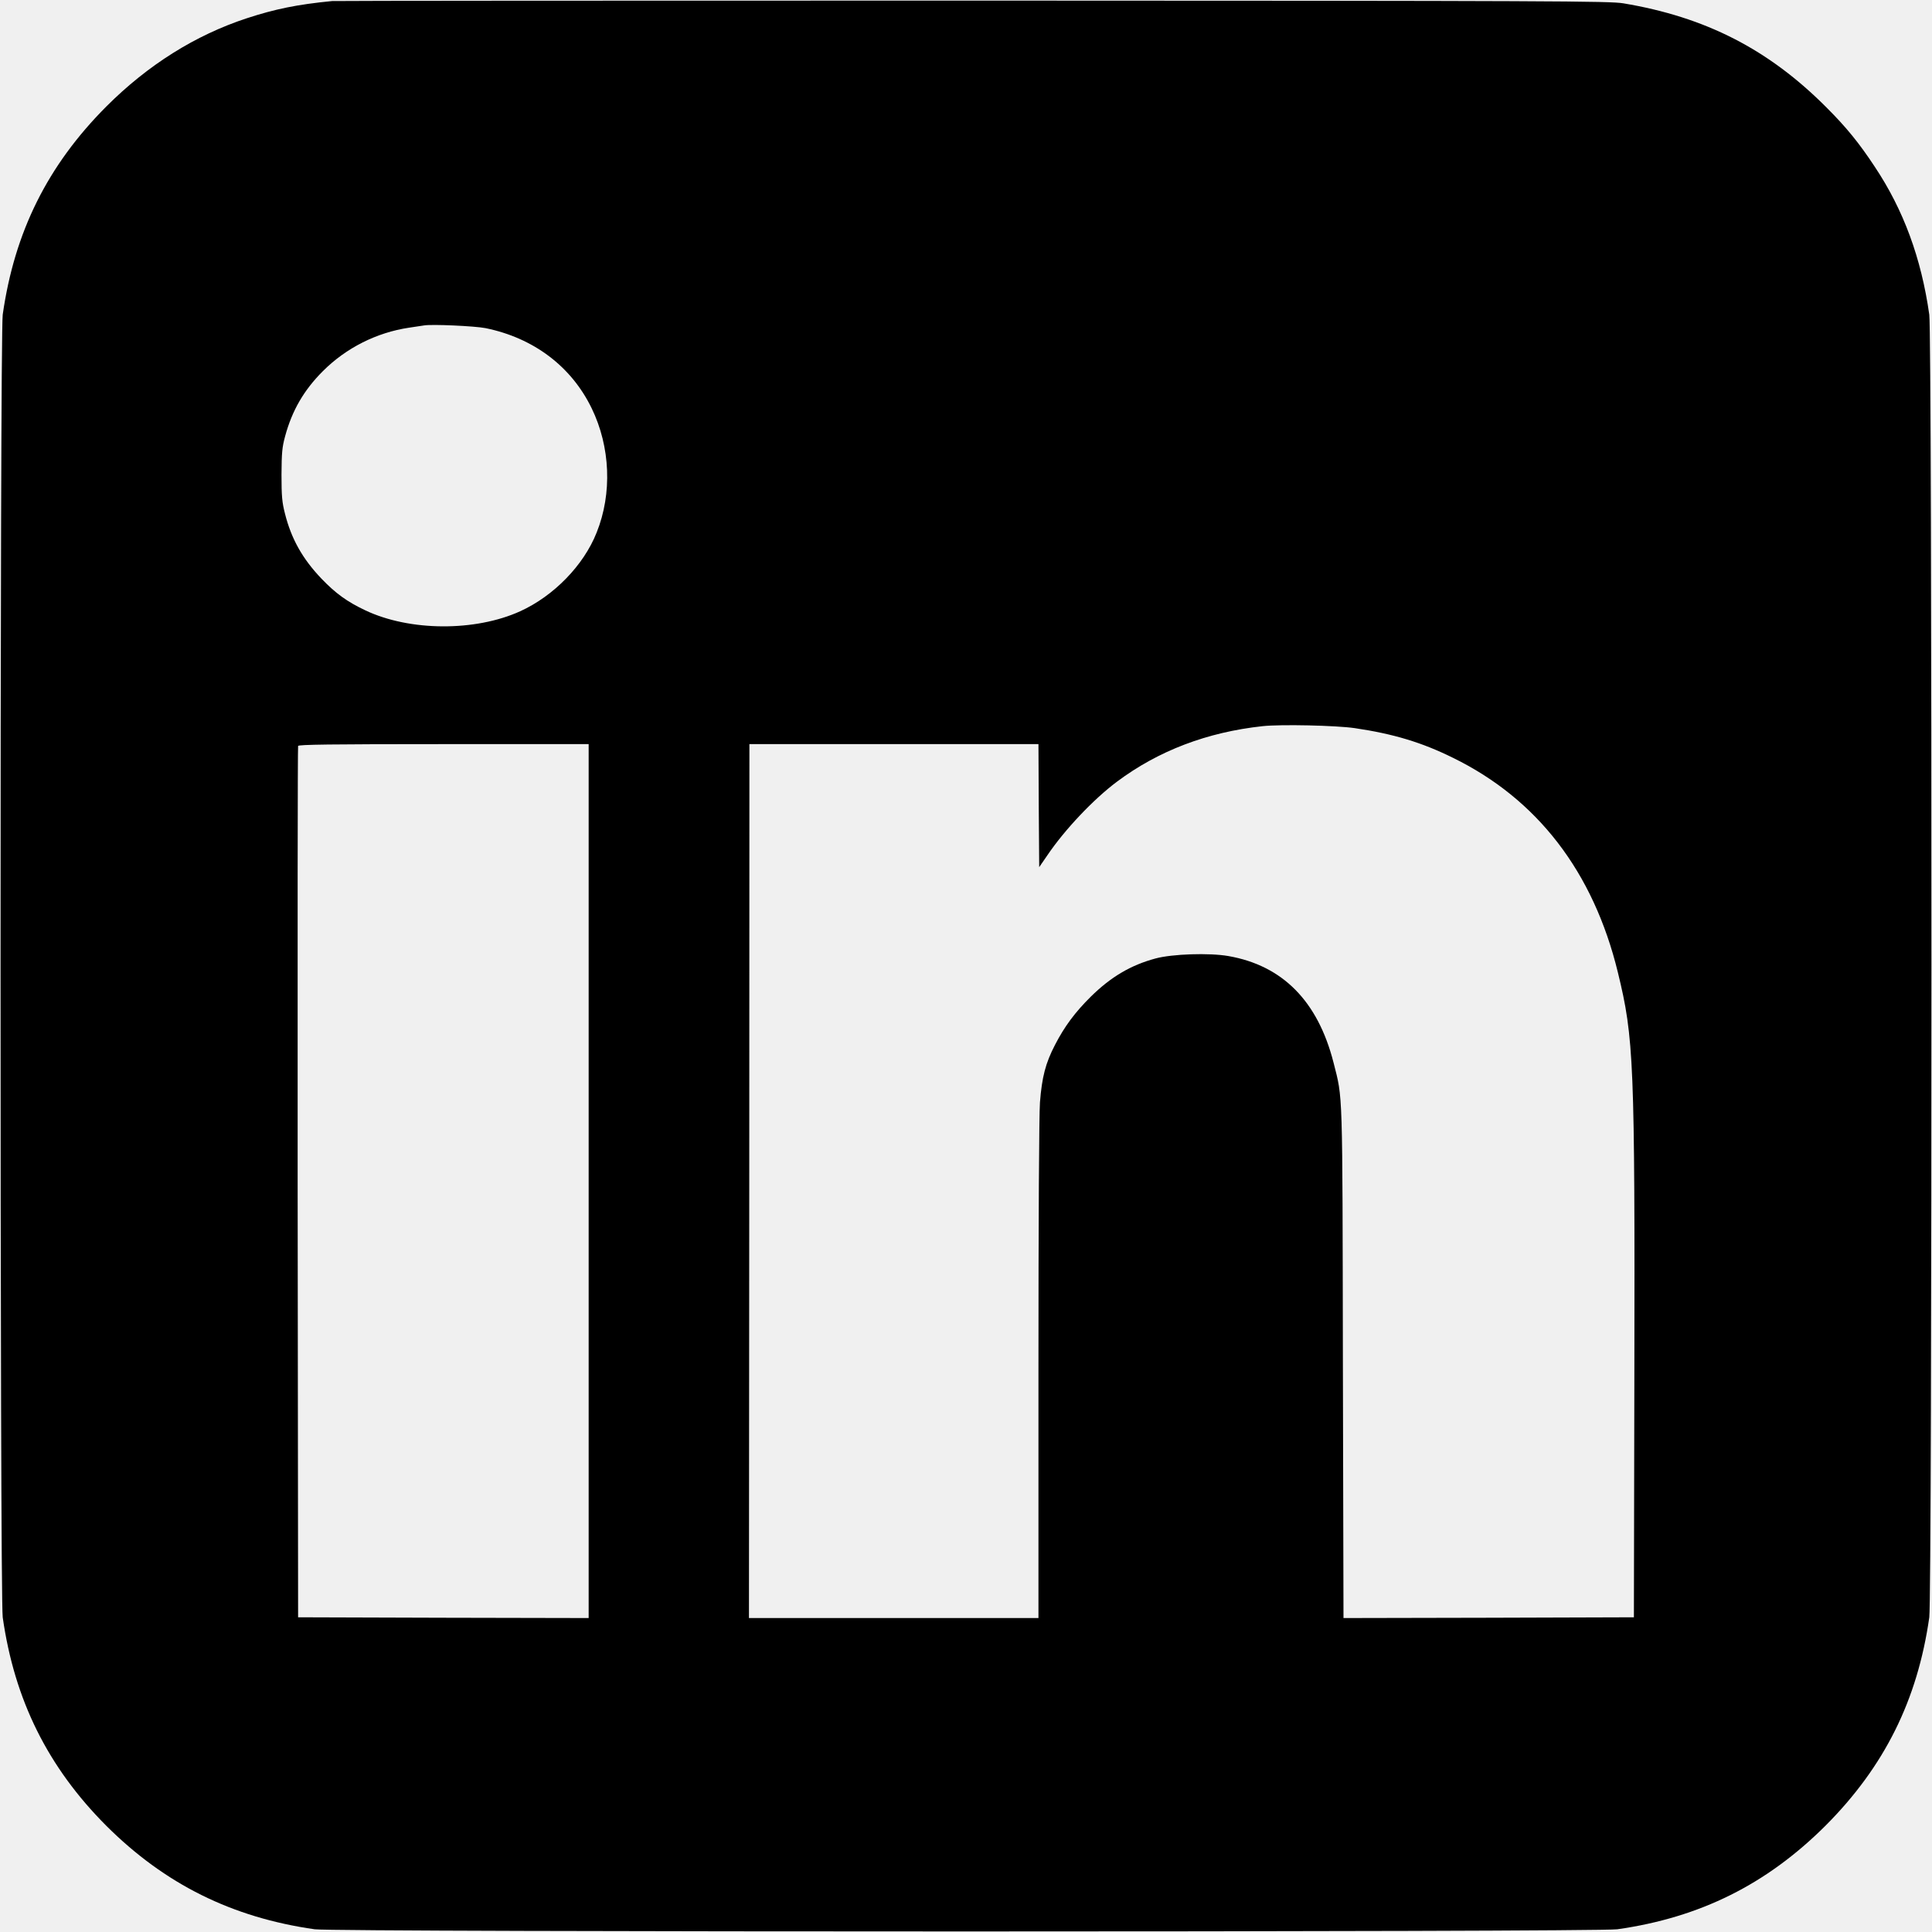
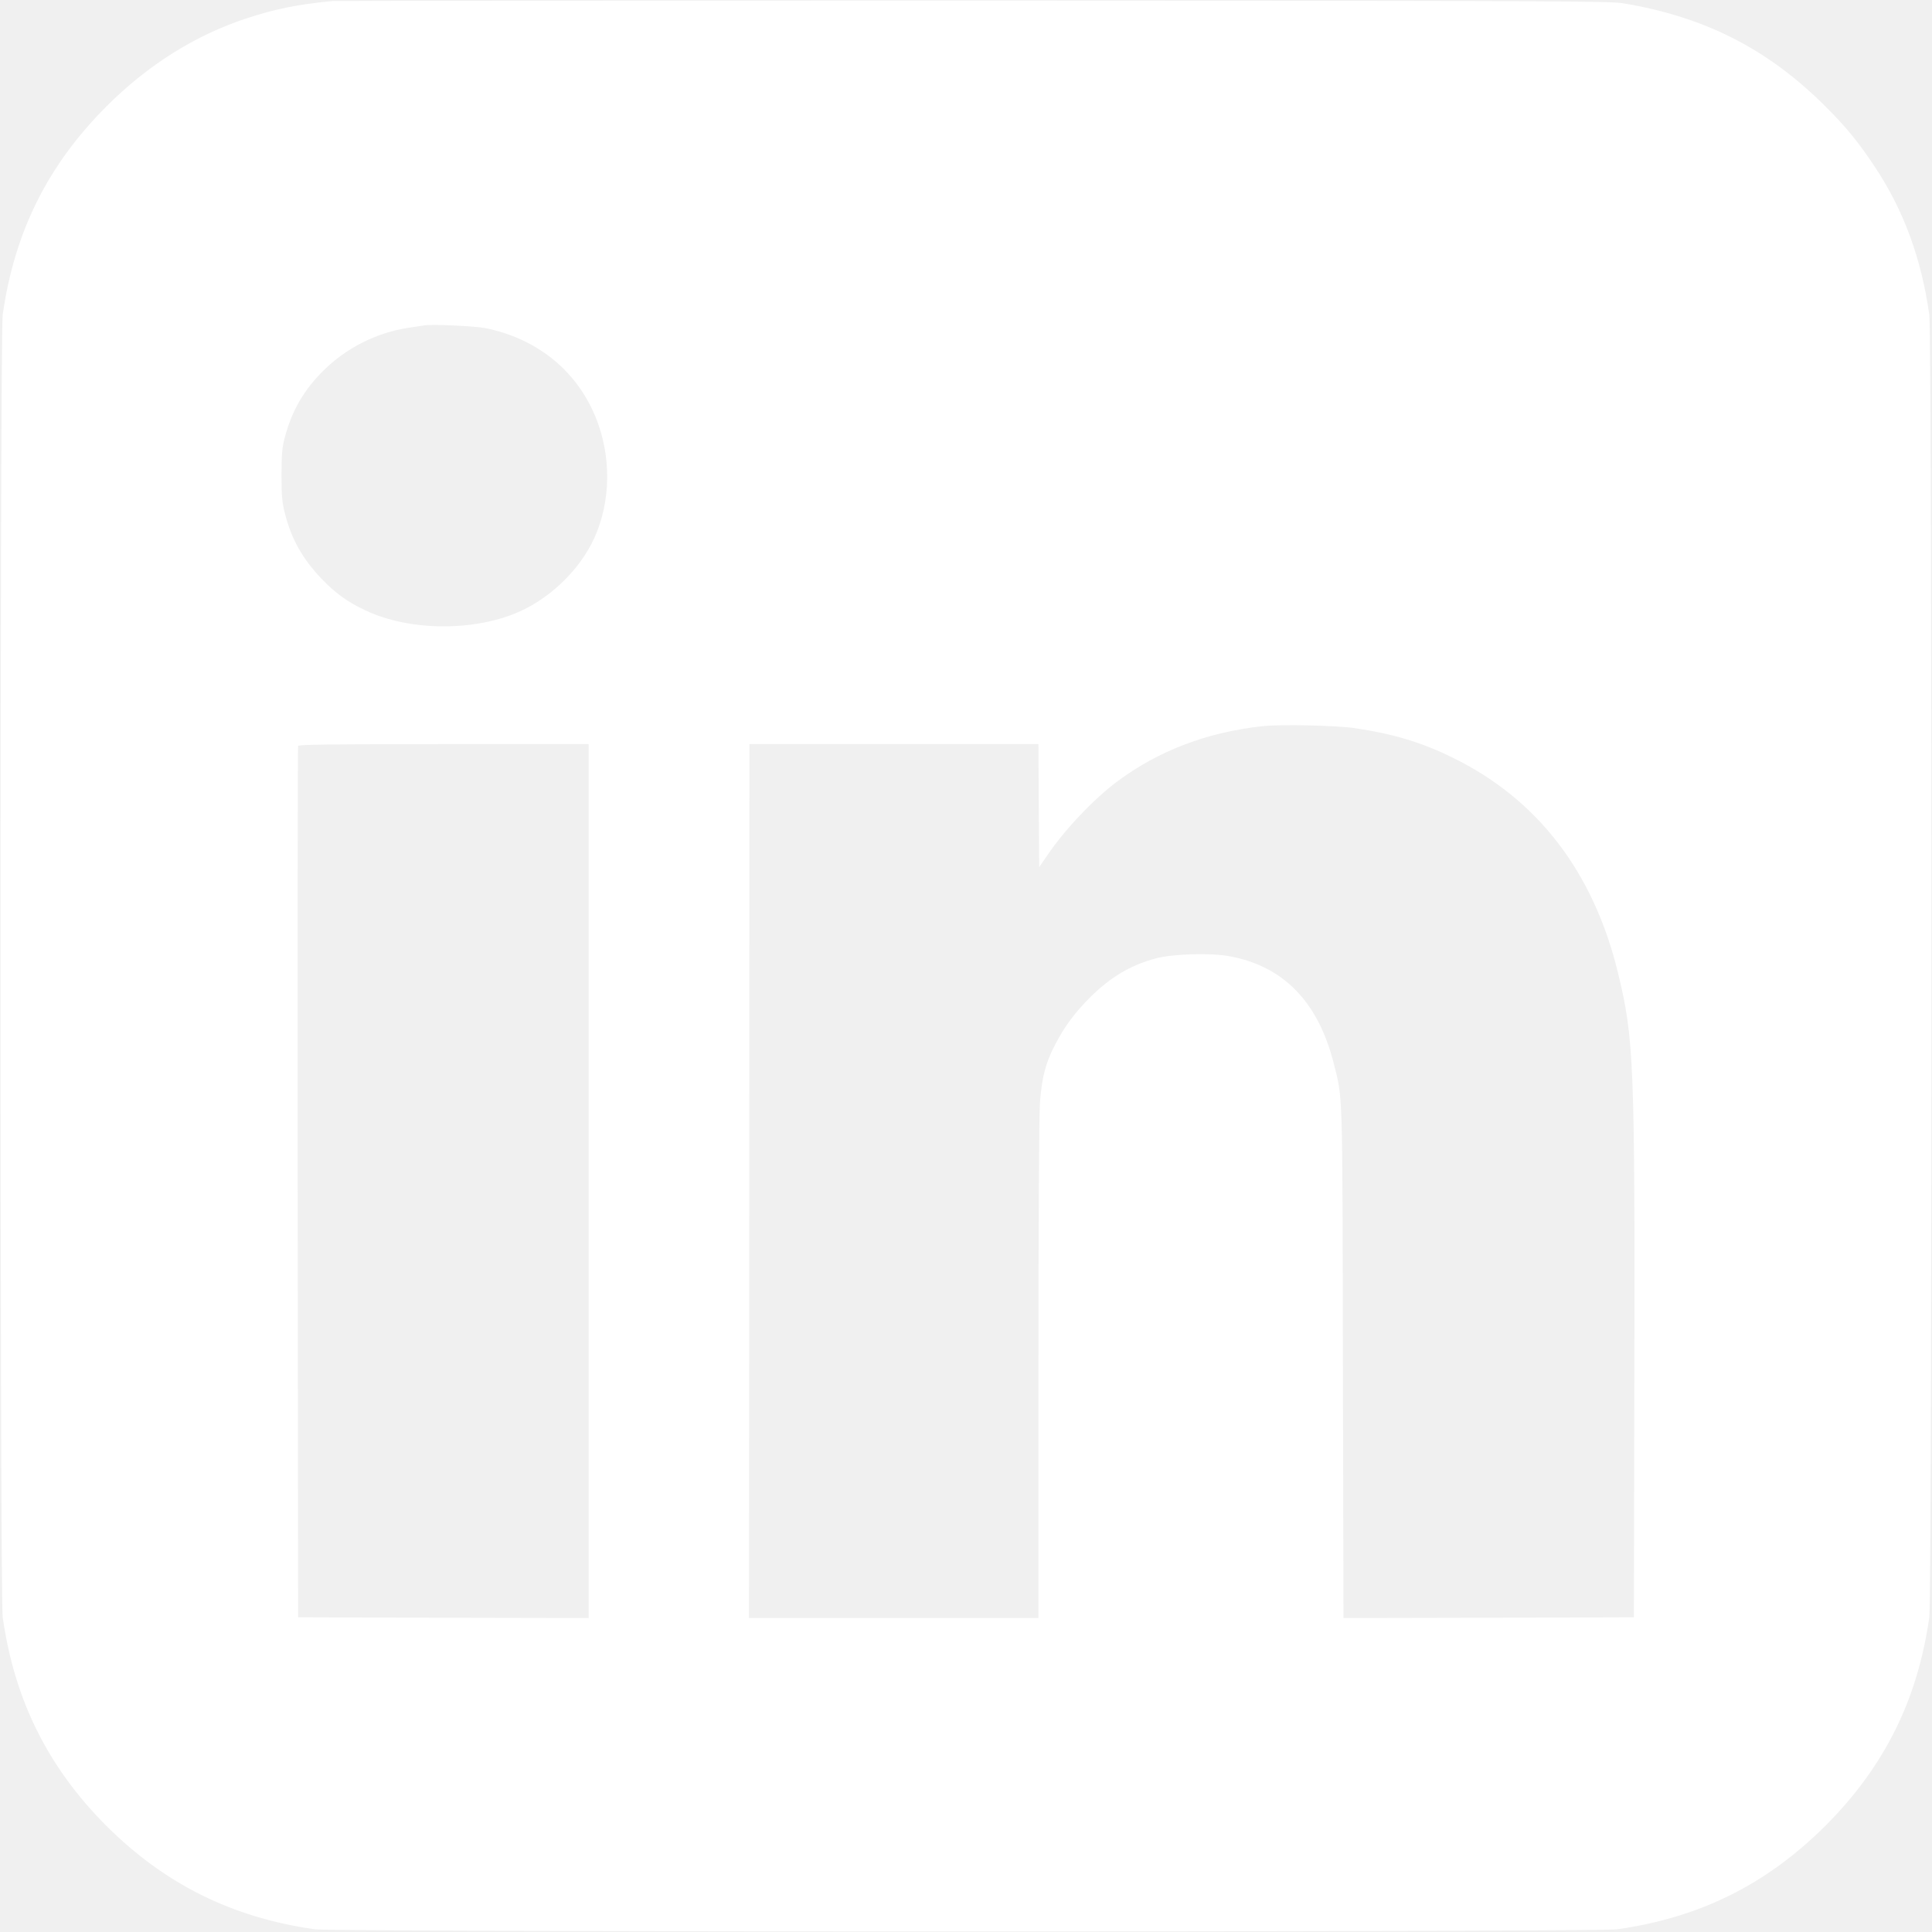
<svg xmlns="http://www.w3.org/2000/svg" aria-hidden="true" version="1.0" width="20" height="20" viewBox="0 0 1280 1280" preserveAspectRatio="xMidYMid meet">
-   <g transform="translate(0,1280) scale(0.1,-0.1)" fill="#000000" stroke="none">
+   <g transform="translate(0,1280) scale(0.1,-0.1)" fill="white" stroke="none">
    <path d="M2200 12793 c-234 -23 -378 -53 -565 -114 -341 -112 -655 -309 -930 -584 -389 -390 -609 -831 -687 -1380 -19 -132 -19 -8498 0 -8630 78 -548 299 -993 686 -1381 388 -387 833 -608 1381 -686 132 -19 8498 -19 8630 0 549 78 990 298 1380 687 389 390 609 831 687 1380 19 132 19 8498 0 8630 -53 375 -171 695 -361 980 -104 158 -189 262 -319 392 -384 386 -802 600 -1347 691 -92 15 -429 17 -4310 18 -2316 0 -4226 -1 -4245 -3z m1017 -2167 c318 -65 568 -253 703 -531 124 -255 137 -564 33 -823 -86 -218 -285 -421 -507 -522 -298 -135 -731 -133 -1025 6 -121 57 -198 113 -291 210 -126 132 -200 264 -242 431 -19 74 -23 114 -23 258 1 145 4 182 24 255 46 170 124 305 250 431 155 155 357 256 571 288 41 6 86 13 100 15 50 9 337 -4 407 -18z m5758 -2650 c257 -38 443 -94 650 -196 561 -274 932 -757 1094 -1423 106 -435 113 -590 109 -2692 l-3 -1580 -962 -3 -962 -2 -4 1687 c-3 1851 0 1747 -62 1993 -104 407 -337 643 -697 706 -128 22 -370 14 -482 -16 -164 -44 -296 -122 -429 -253 -105 -104 -174 -197 -237 -319 -63 -121 -87 -214 -100 -382 -6 -80 -10 -774 -10 -1773 l0 -1643 -959 0 -959 0 2 2895 1 2895 957 0 958 0 2 -407 3 -408 53 77 c116 172 308 374 462 489 274 205 597 328 965 368 121 13 486 5 610 -13z m-5075 -3001 l0 -2895 -962 2 -963 3 -3 2880 c-1 1584 0 2886 3 2893 3 9 206 12 965 12 l960 0 0 -2895z" />
  </g>
</svg>
